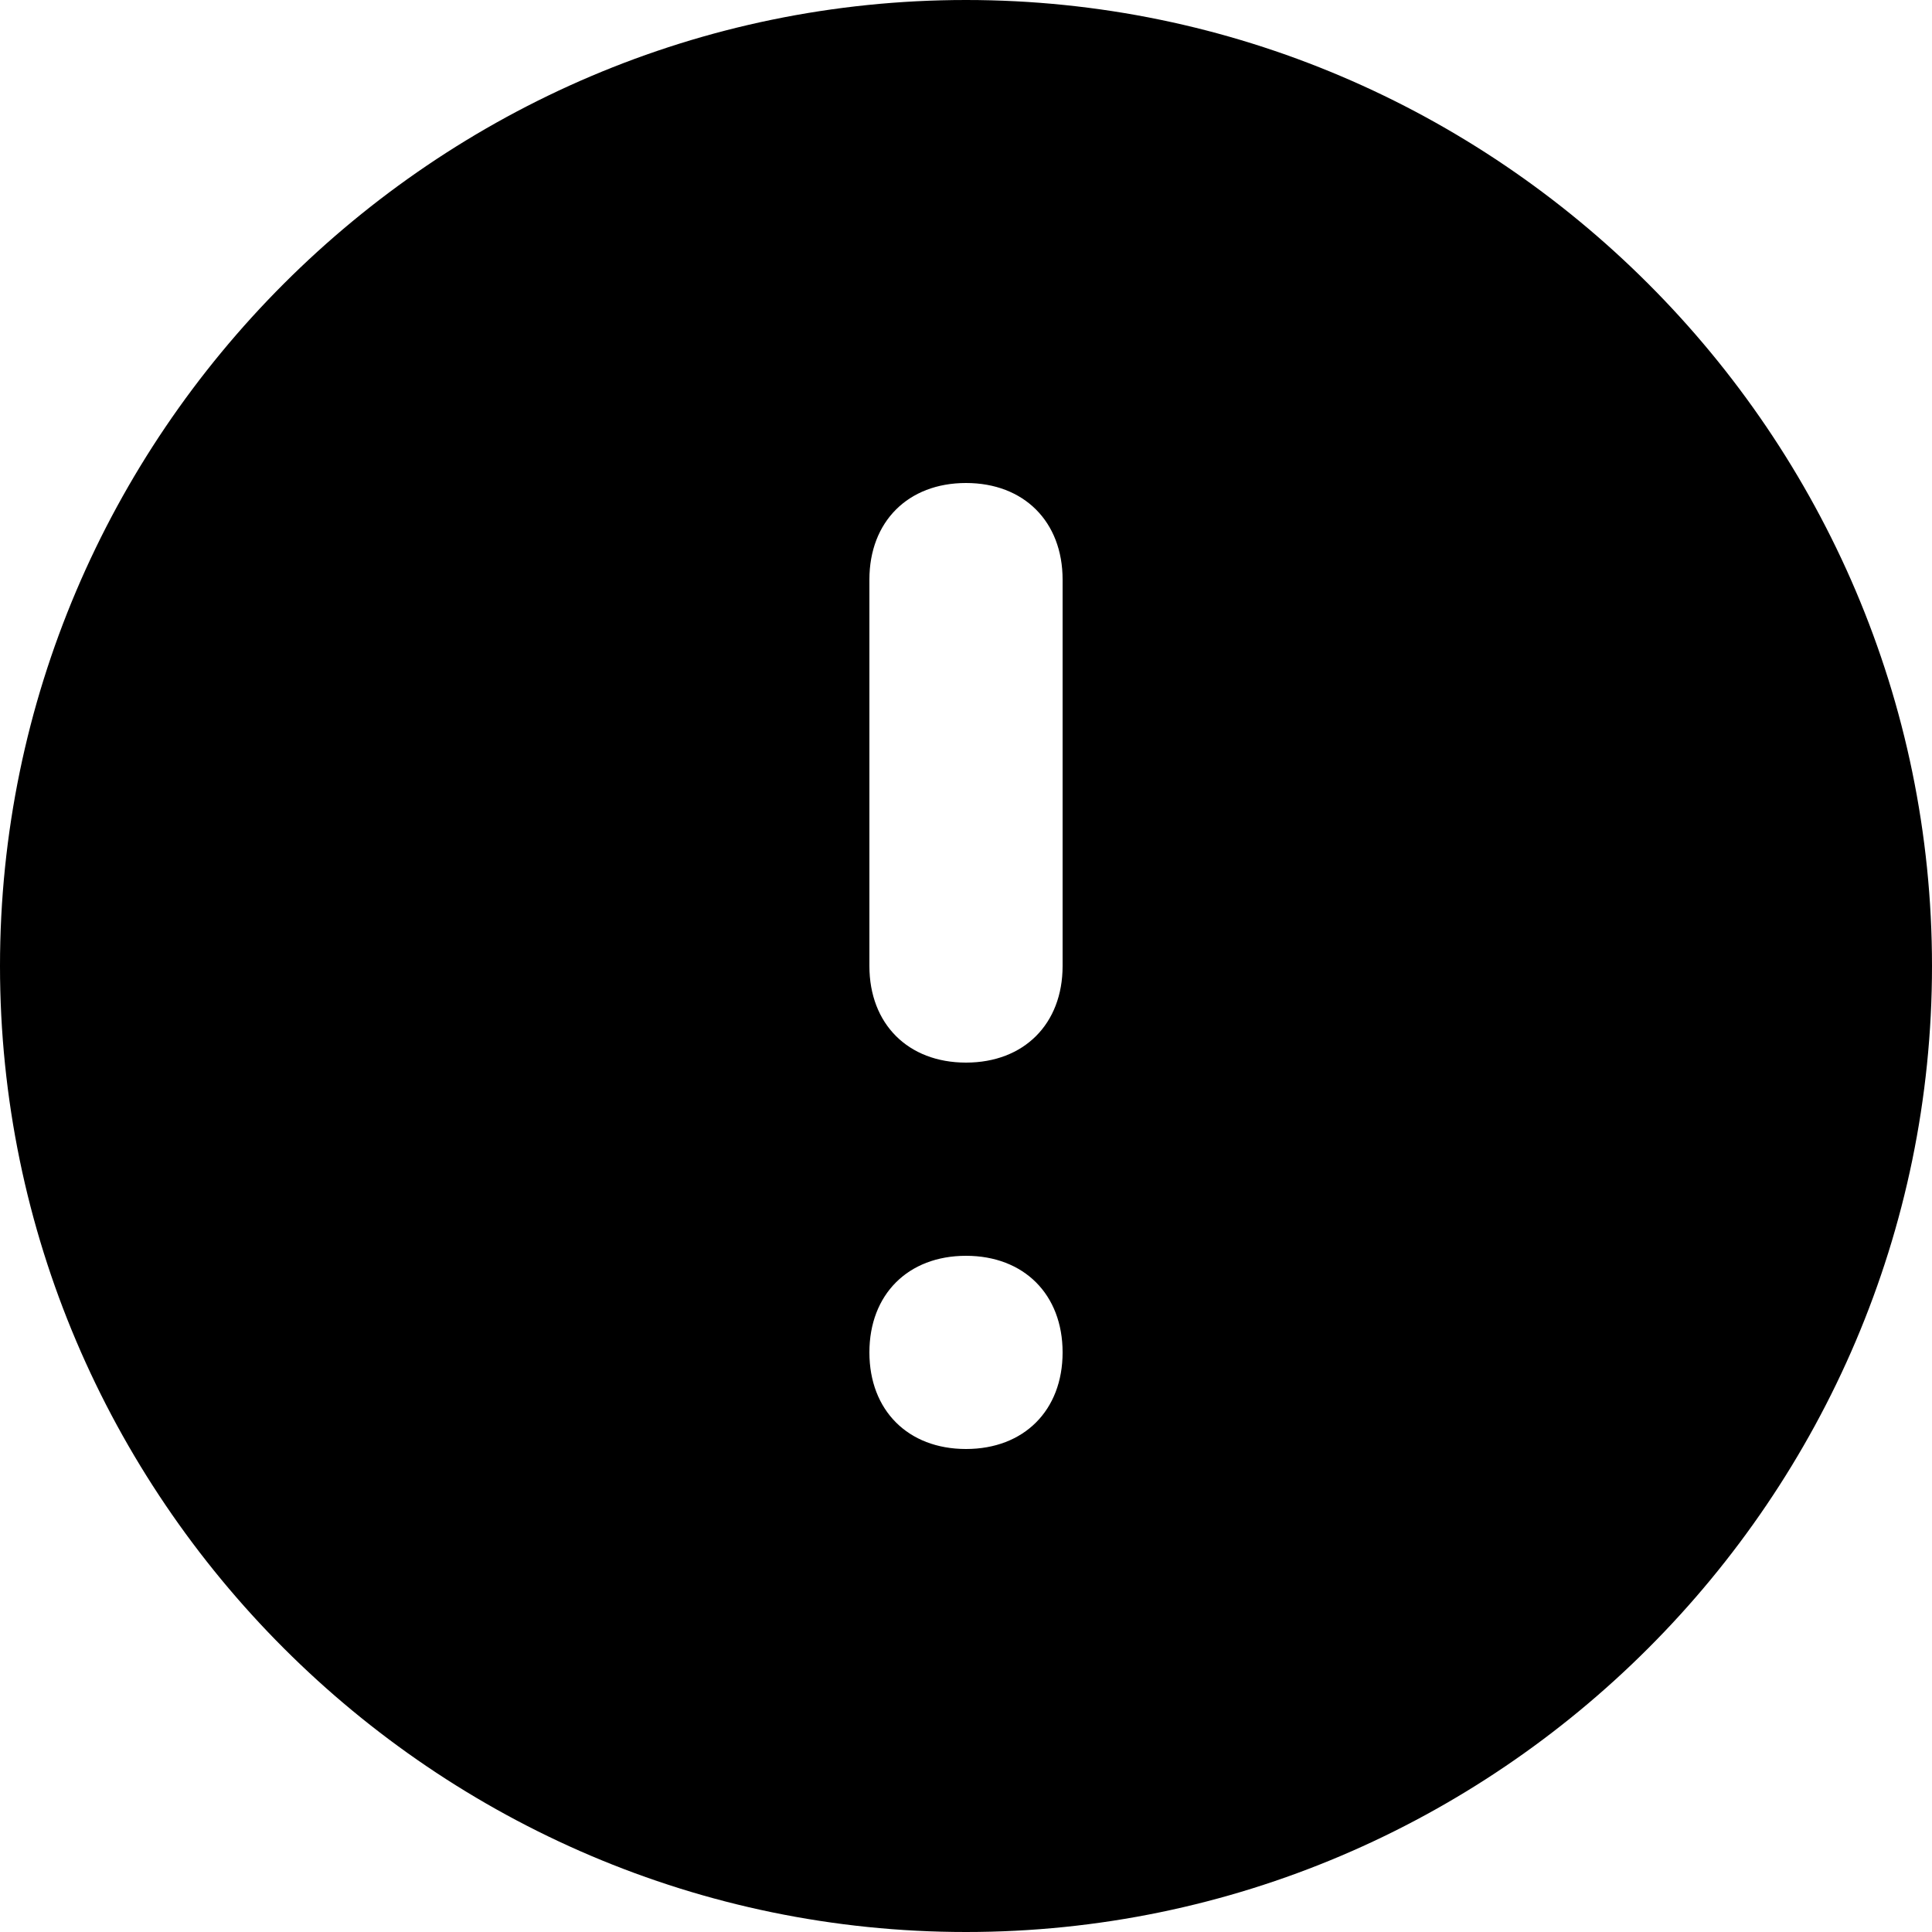
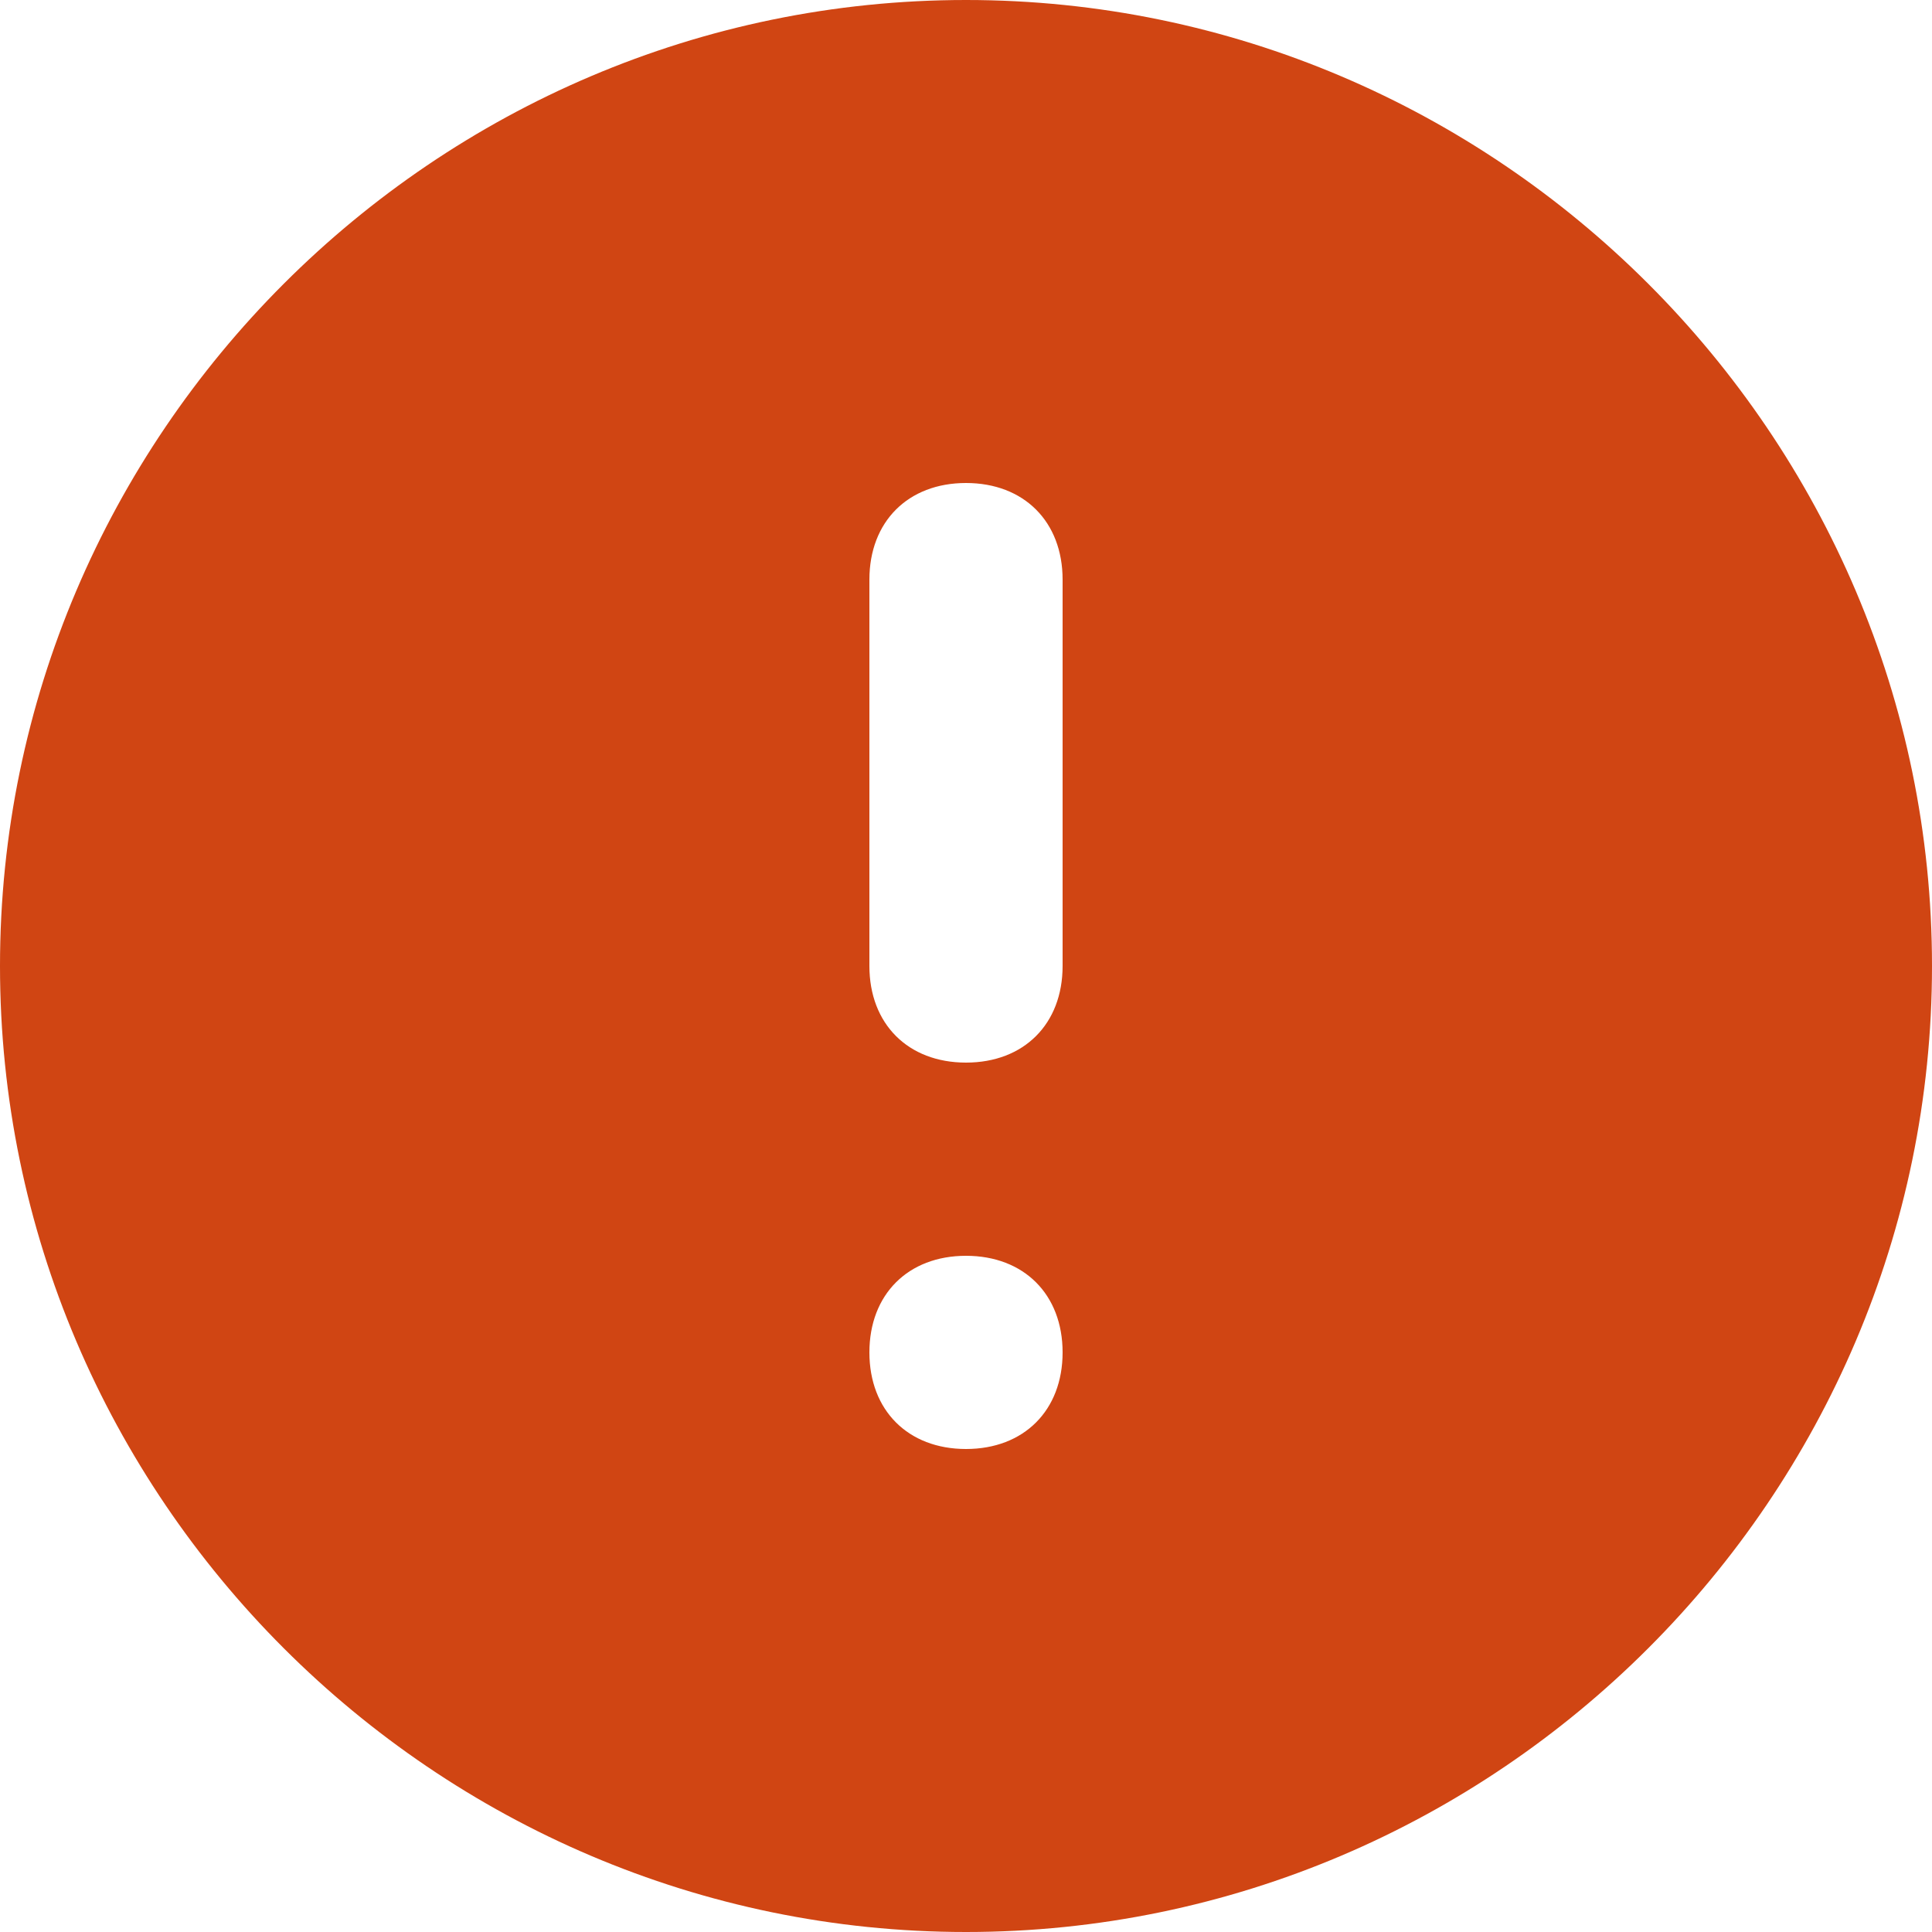
<svg xmlns="http://www.w3.org/2000/svg" width="20" height="20" viewBox="0 0 20 20" fill="none">
-   <path d="M10 0C4.5 0 0 4.5 0 10C0 15.5 4.5 20 10 20C15.5 20 20 15.5 20 10C20 4.5 15.5 0 10 0ZM10 15C9.4 15 9 14.6 9 14C9 13.4 9.4 13 10 13C10.6 13 11 13.4 11 14C11 14.6 10.6 15 10 15ZM11 10C11 10.6 10.6 11 10 11C9.4 11 9 10.6 9 10V6C9 5.4 9.4 5 10 5C10.6 5 11 5.4 11 6V10Z" fill="black" />
+   <path d="M10 0C4.5 0 0 4.5 0 10C0 15.5 4.5 20 10 20C15.5 20 20 15.5 20 10C20 4.5 15.5 0 10 0ZM10 15C9.4 15 9 14.6 9 14C9 13.4 9.4 13 10 13C10.6 13 11 13.4 11 14C11 14.6 10.6 15 10 15ZM11 10C11 10.6 10.6 11 10 11C9.4 11 9 10.6 9 10V6C9 5.4 9.4 5 10 5C10.6 5 11 5.4 11 6V10Z" fill="#d04513" />
</svg>
